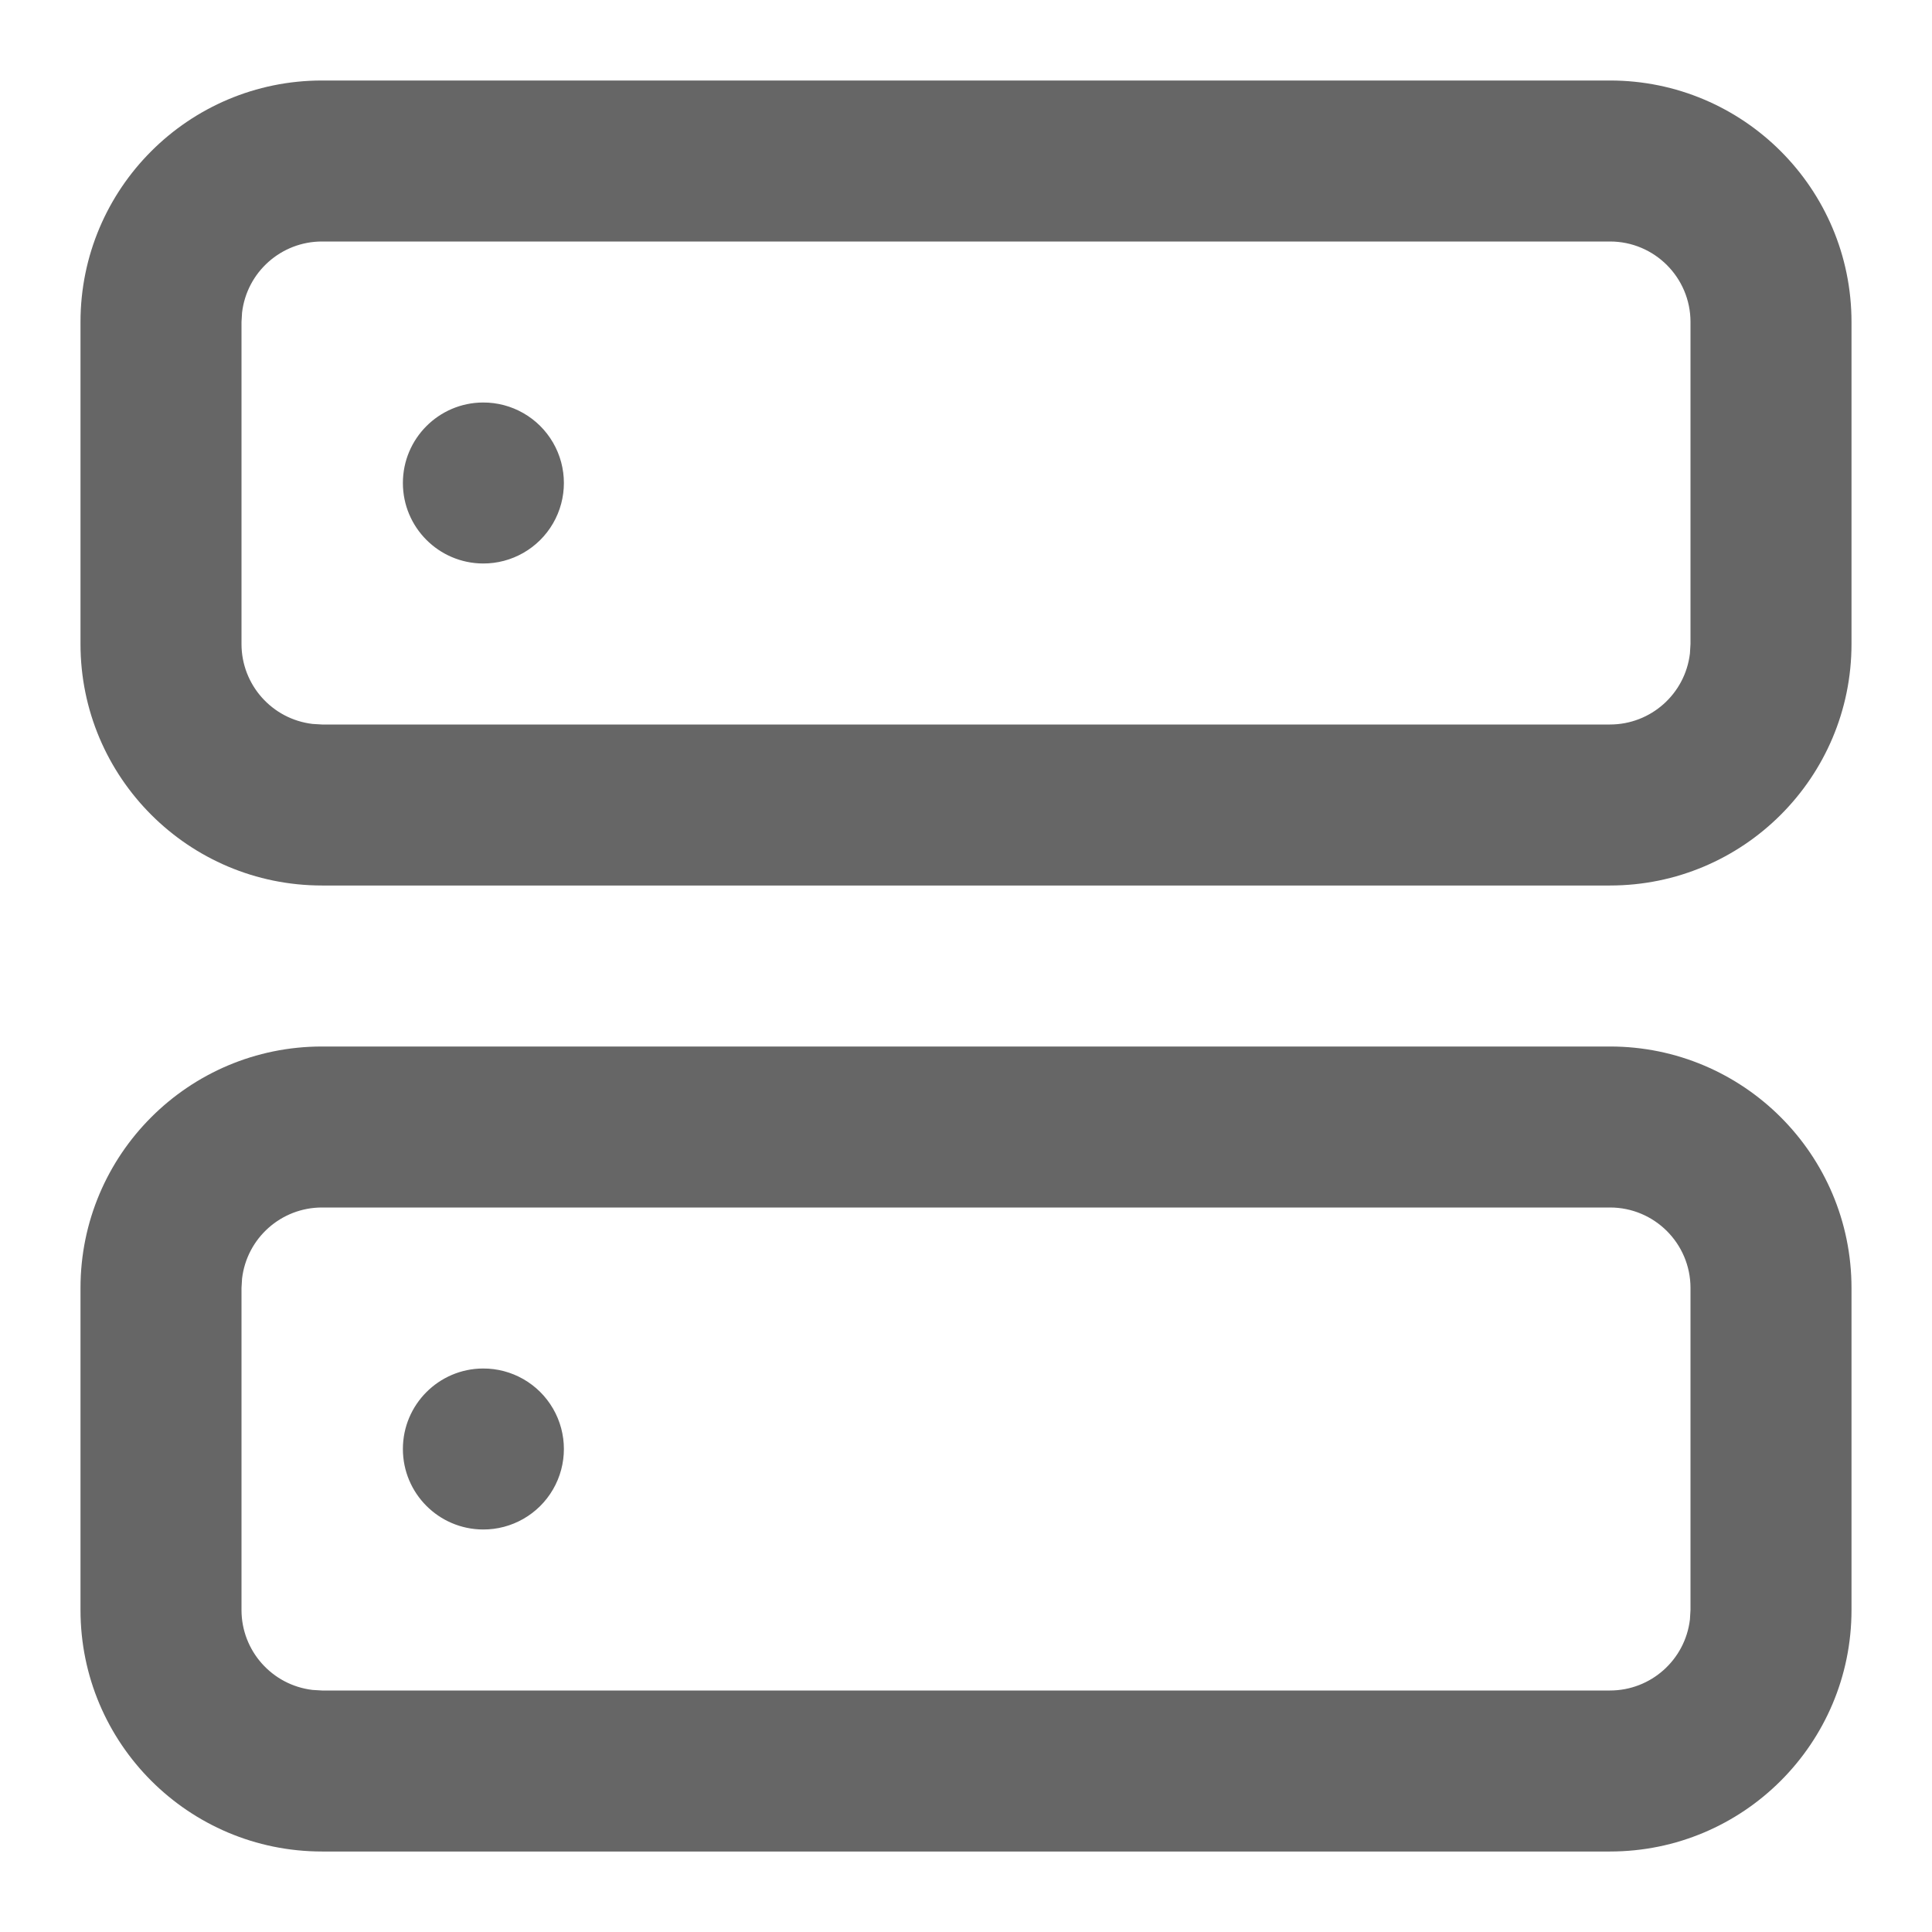
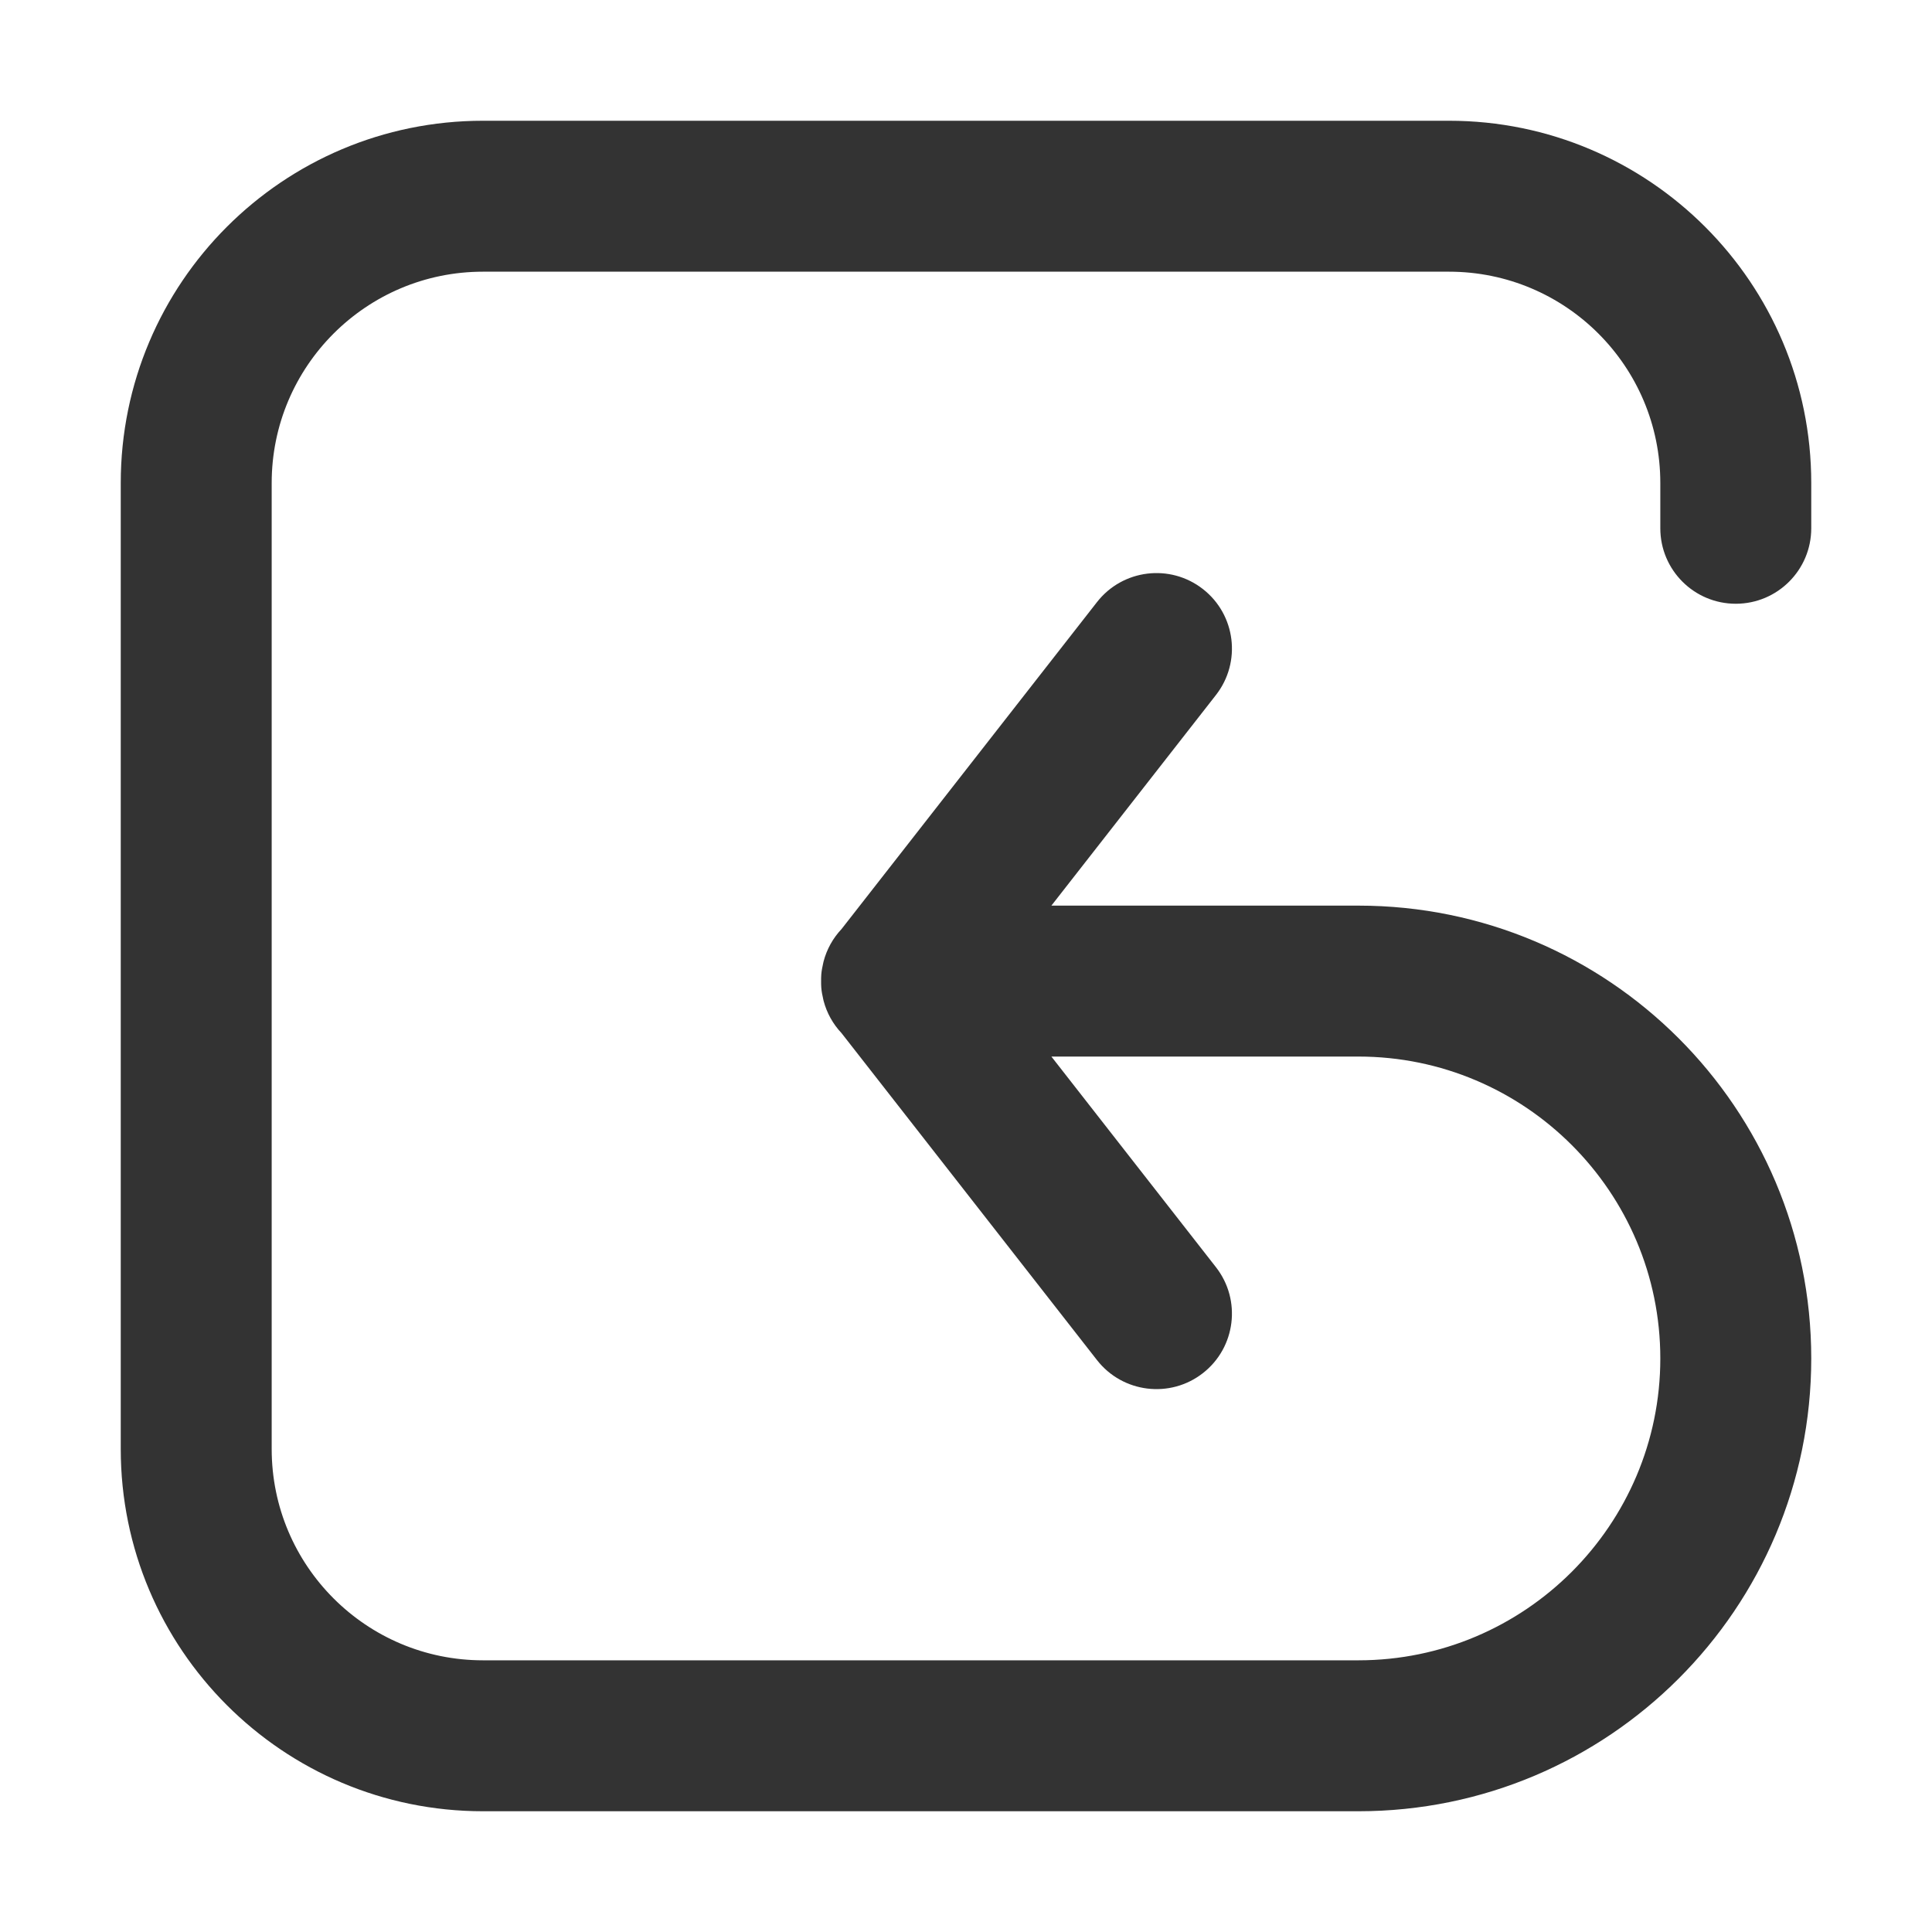
- <svg xmlns="http://www.w3.org/2000/svg" t="1639464334751" class="icon" viewBox="0 0 1024 1024" version="1.1" p-id="24569" width="32" height="32">
+ <svg xmlns="http://www.w3.org/2000/svg" t="1661414793173" class="icon" viewBox="0 0 1024 1024" version="1.1" p-id="3545" width="128" height="128">
  <defs>
-     <style type="text/css" />
+     <style type="text/css">@font-face { font-family: feedback-iconfont; src: url("//at.alicdn.com/t/font_1031158_u69w8yhxdu.woff2?t=1630033759944") format("woff2"), url("//at.alicdn.com/t/font_1031158_u69w8yhxdu.woff?t=1630033759944") format("woff"), url("//at.alicdn.com/t/font_1031158_u69w8yhxdu.ttf?t=1630033759944") format("truetype"); }
+ </style>
  </defs>
-   <path d="M853.333 554.667a128 128 0 0 1 128 128v170.667a128 128 0 0 1-128 128H170.667a128 128 0 0 1-128-128v-170.667a128 128 0 0 1 128-128h682.667z m0 85.333H170.667a42.667 42.667 0 0 0-42.368 37.675L128 682.667v170.667a42.667 42.667 0 0 0 37.675 42.368L170.667 896h682.667a42.667 42.667 0 0 0 42.368-37.675L896 853.333v-170.667a42.667 42.667 0 0 0-42.667-42.667zM256 725.333a42.667 42.667 0 1 1 0 85.333 42.667 42.667 0 0 1 0-85.333zM853.333 42.667a128 128 0 0 1 128 128v170.667a128 128 0 0 1-128 128H170.667a128 128 0 0 1-128-128V170.667a128 128 0 0 1 128-128h682.667z m0 85.333H170.667a42.667 42.667 0 0 0-42.368 37.675L128 170.667v170.667a42.667 42.667 0 0 0 37.675 42.368L170.667 384h682.667a42.667 42.667 0 0 0 42.368-37.675L896 341.333V170.667a42.667 42.667 0 0 0-42.667-42.667zM256 213.333a42.667 42.667 0 1 1 0 85.333 42.667 42.667 0 0 1 0-85.333z" fill="#666666" p-id="24570" />
+   <path d="M920 320c22.092 0 40-17.909 40-40v-24c0-106.039-85.961-192-192-192H256C149.961 64 64 149.961 64 256v512c0 106.038 85.961 192 192 192h464c132.549 0 240-107.451 240-240S852.549 480 720 480H557.259l87.216-111.631c13.601-17.408 10.515-42.546-6.895-56.147-17.408-13.601-42.546-10.514-56.146 6.895L446.031 492.424a39.573 39.573 0 0 0-9.517 17.154c-0.093 0.334-0.14 0.673-0.224 1.009-0.46 1.955-0.826 3.914-0.99 5.914-0.109 1.169-0.087 2.328-0.094 3.499 0.007 1.171-0.016 2.33 0.094 3.499 0.163 2 0.53 3.957 0.99 5.911 0.084 0.337 0.131 0.677 0.224 1.013a39.554 39.554 0 0 0 9.514 17.149l135.405 173.312c13.601 17.408 38.738 20.494 56.146 6.894 17.409-13.601 20.495-38.738 6.895-56.146L557.259 560H720c88.225 0 160 71.775 160 160s-71.775 160-160 160H256c-61.855 0-112-50.145-112-112V256c0-61.856 50.145-112 112-112h512c61.855 0 112 50.144 112 112v24c0 22.091 17.908 40 40 40z" fill="#333333" p-id="3546" />
</svg>
